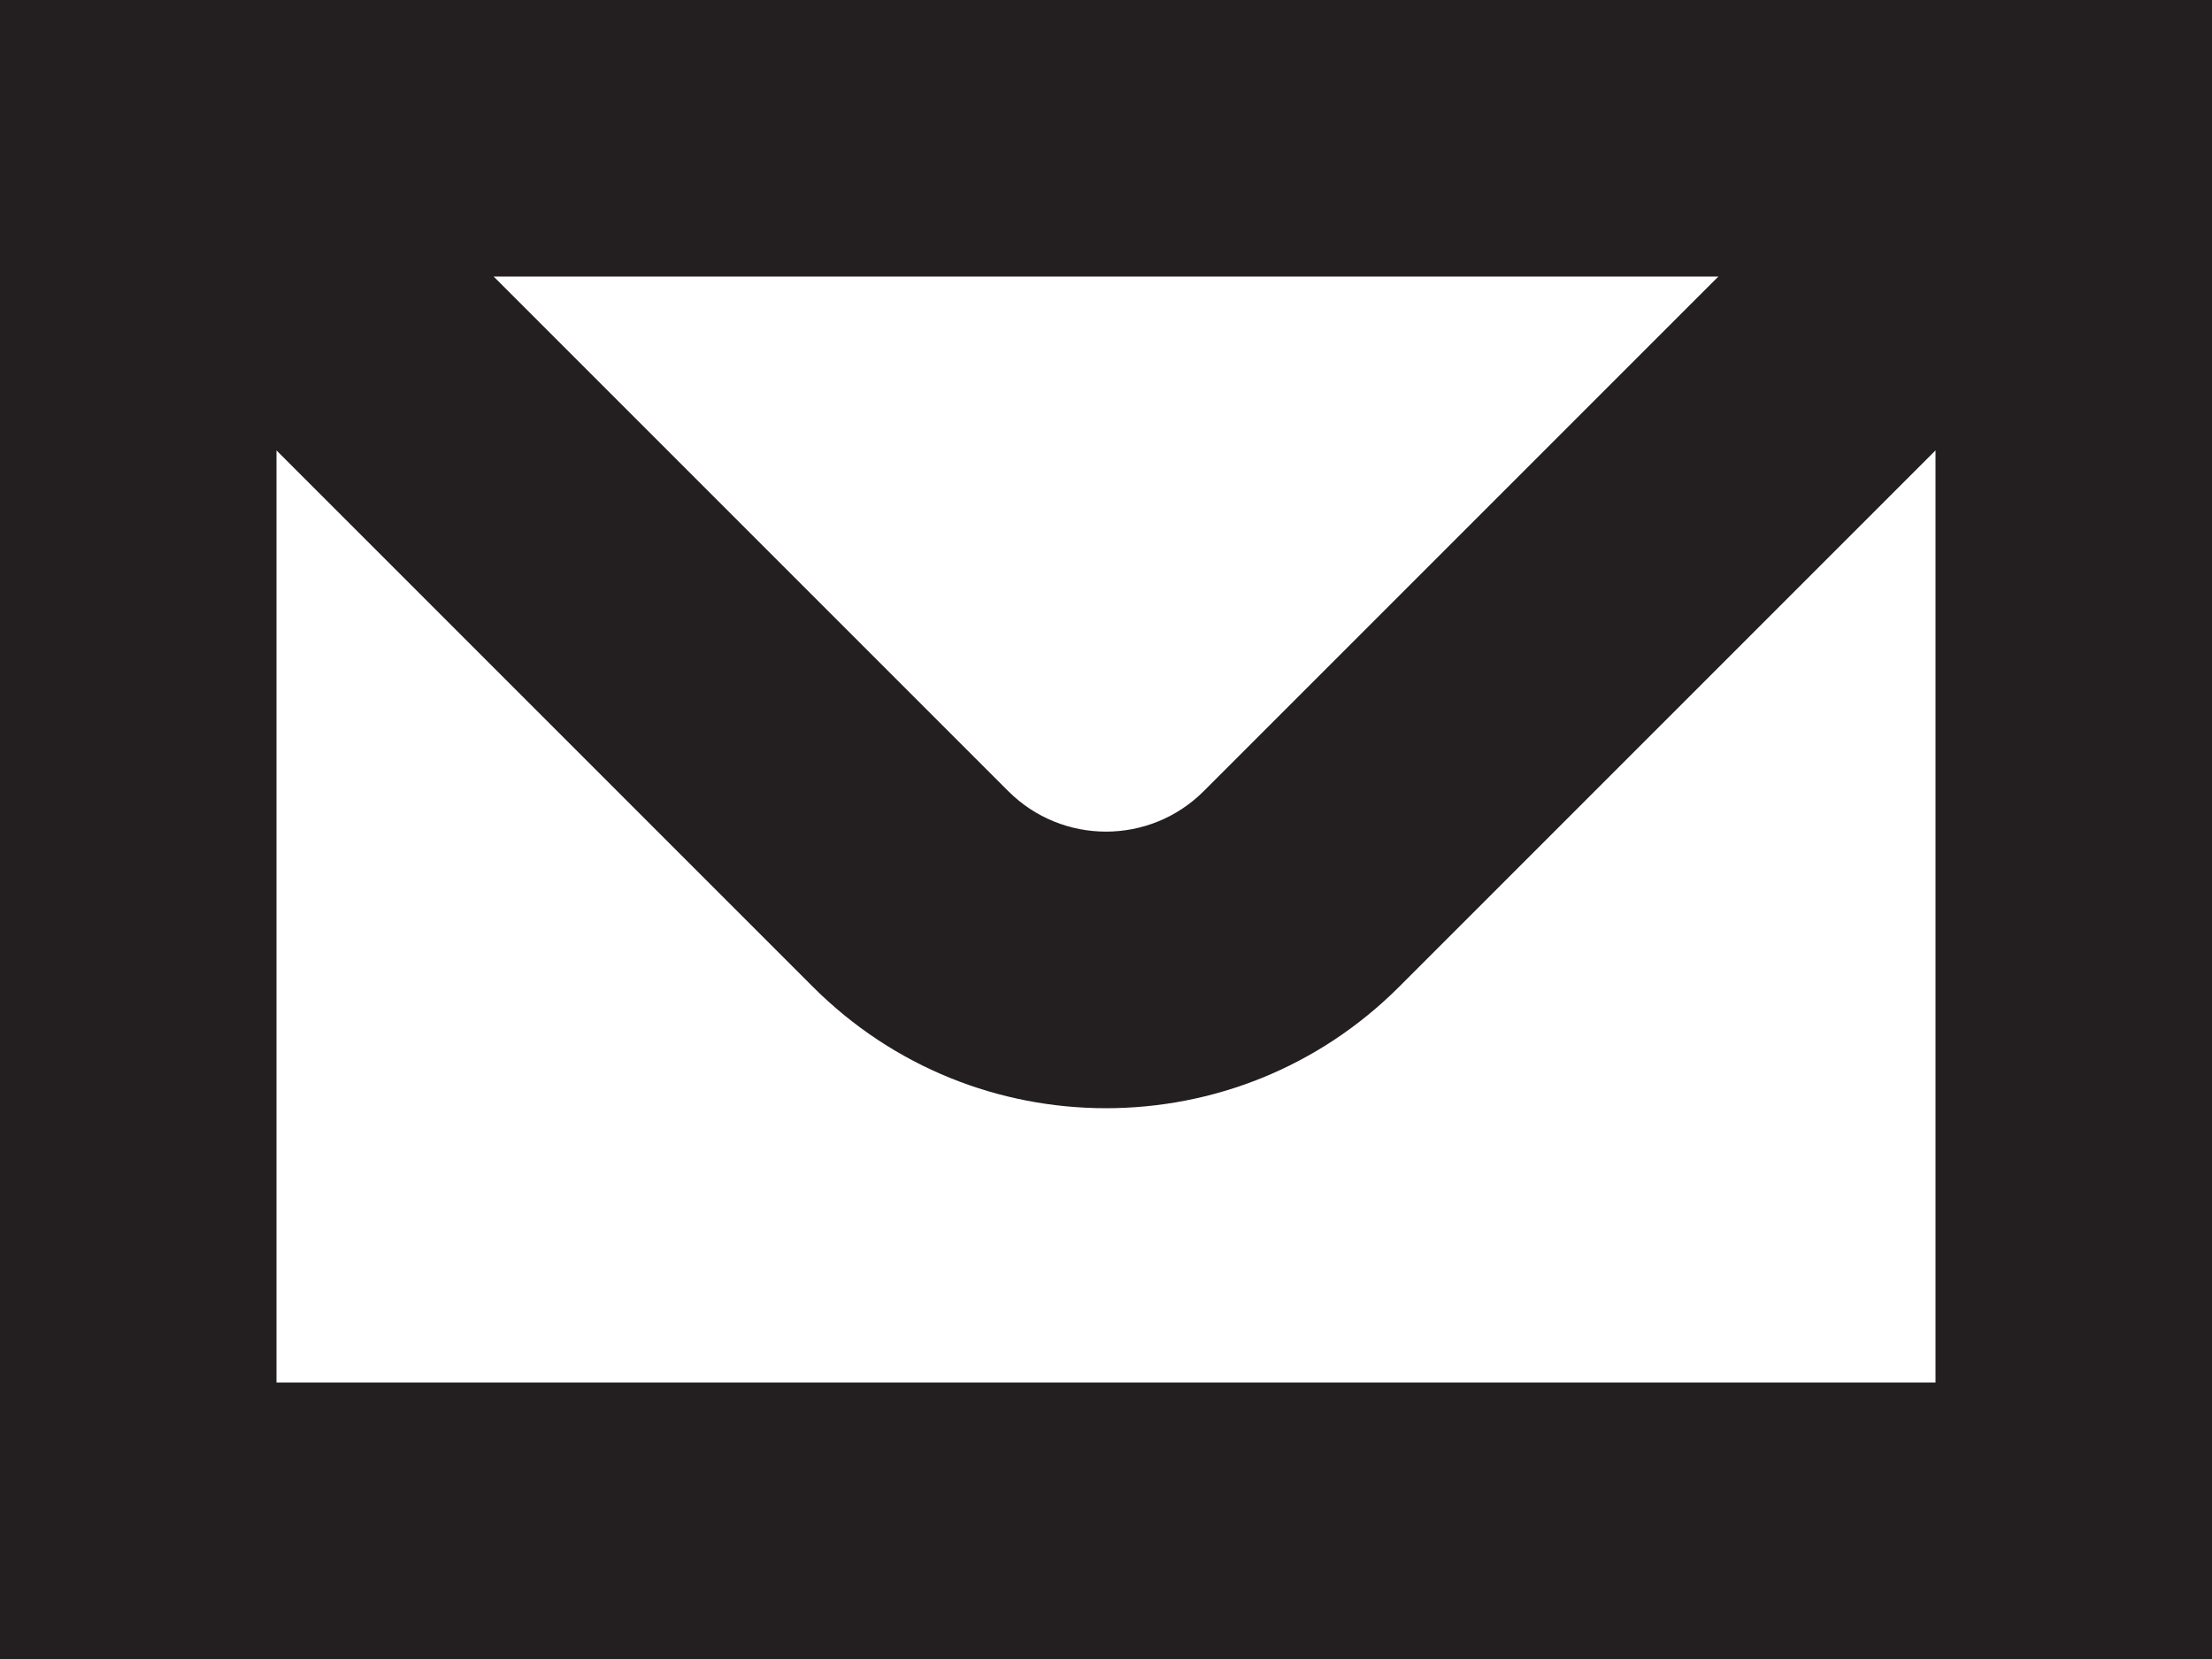
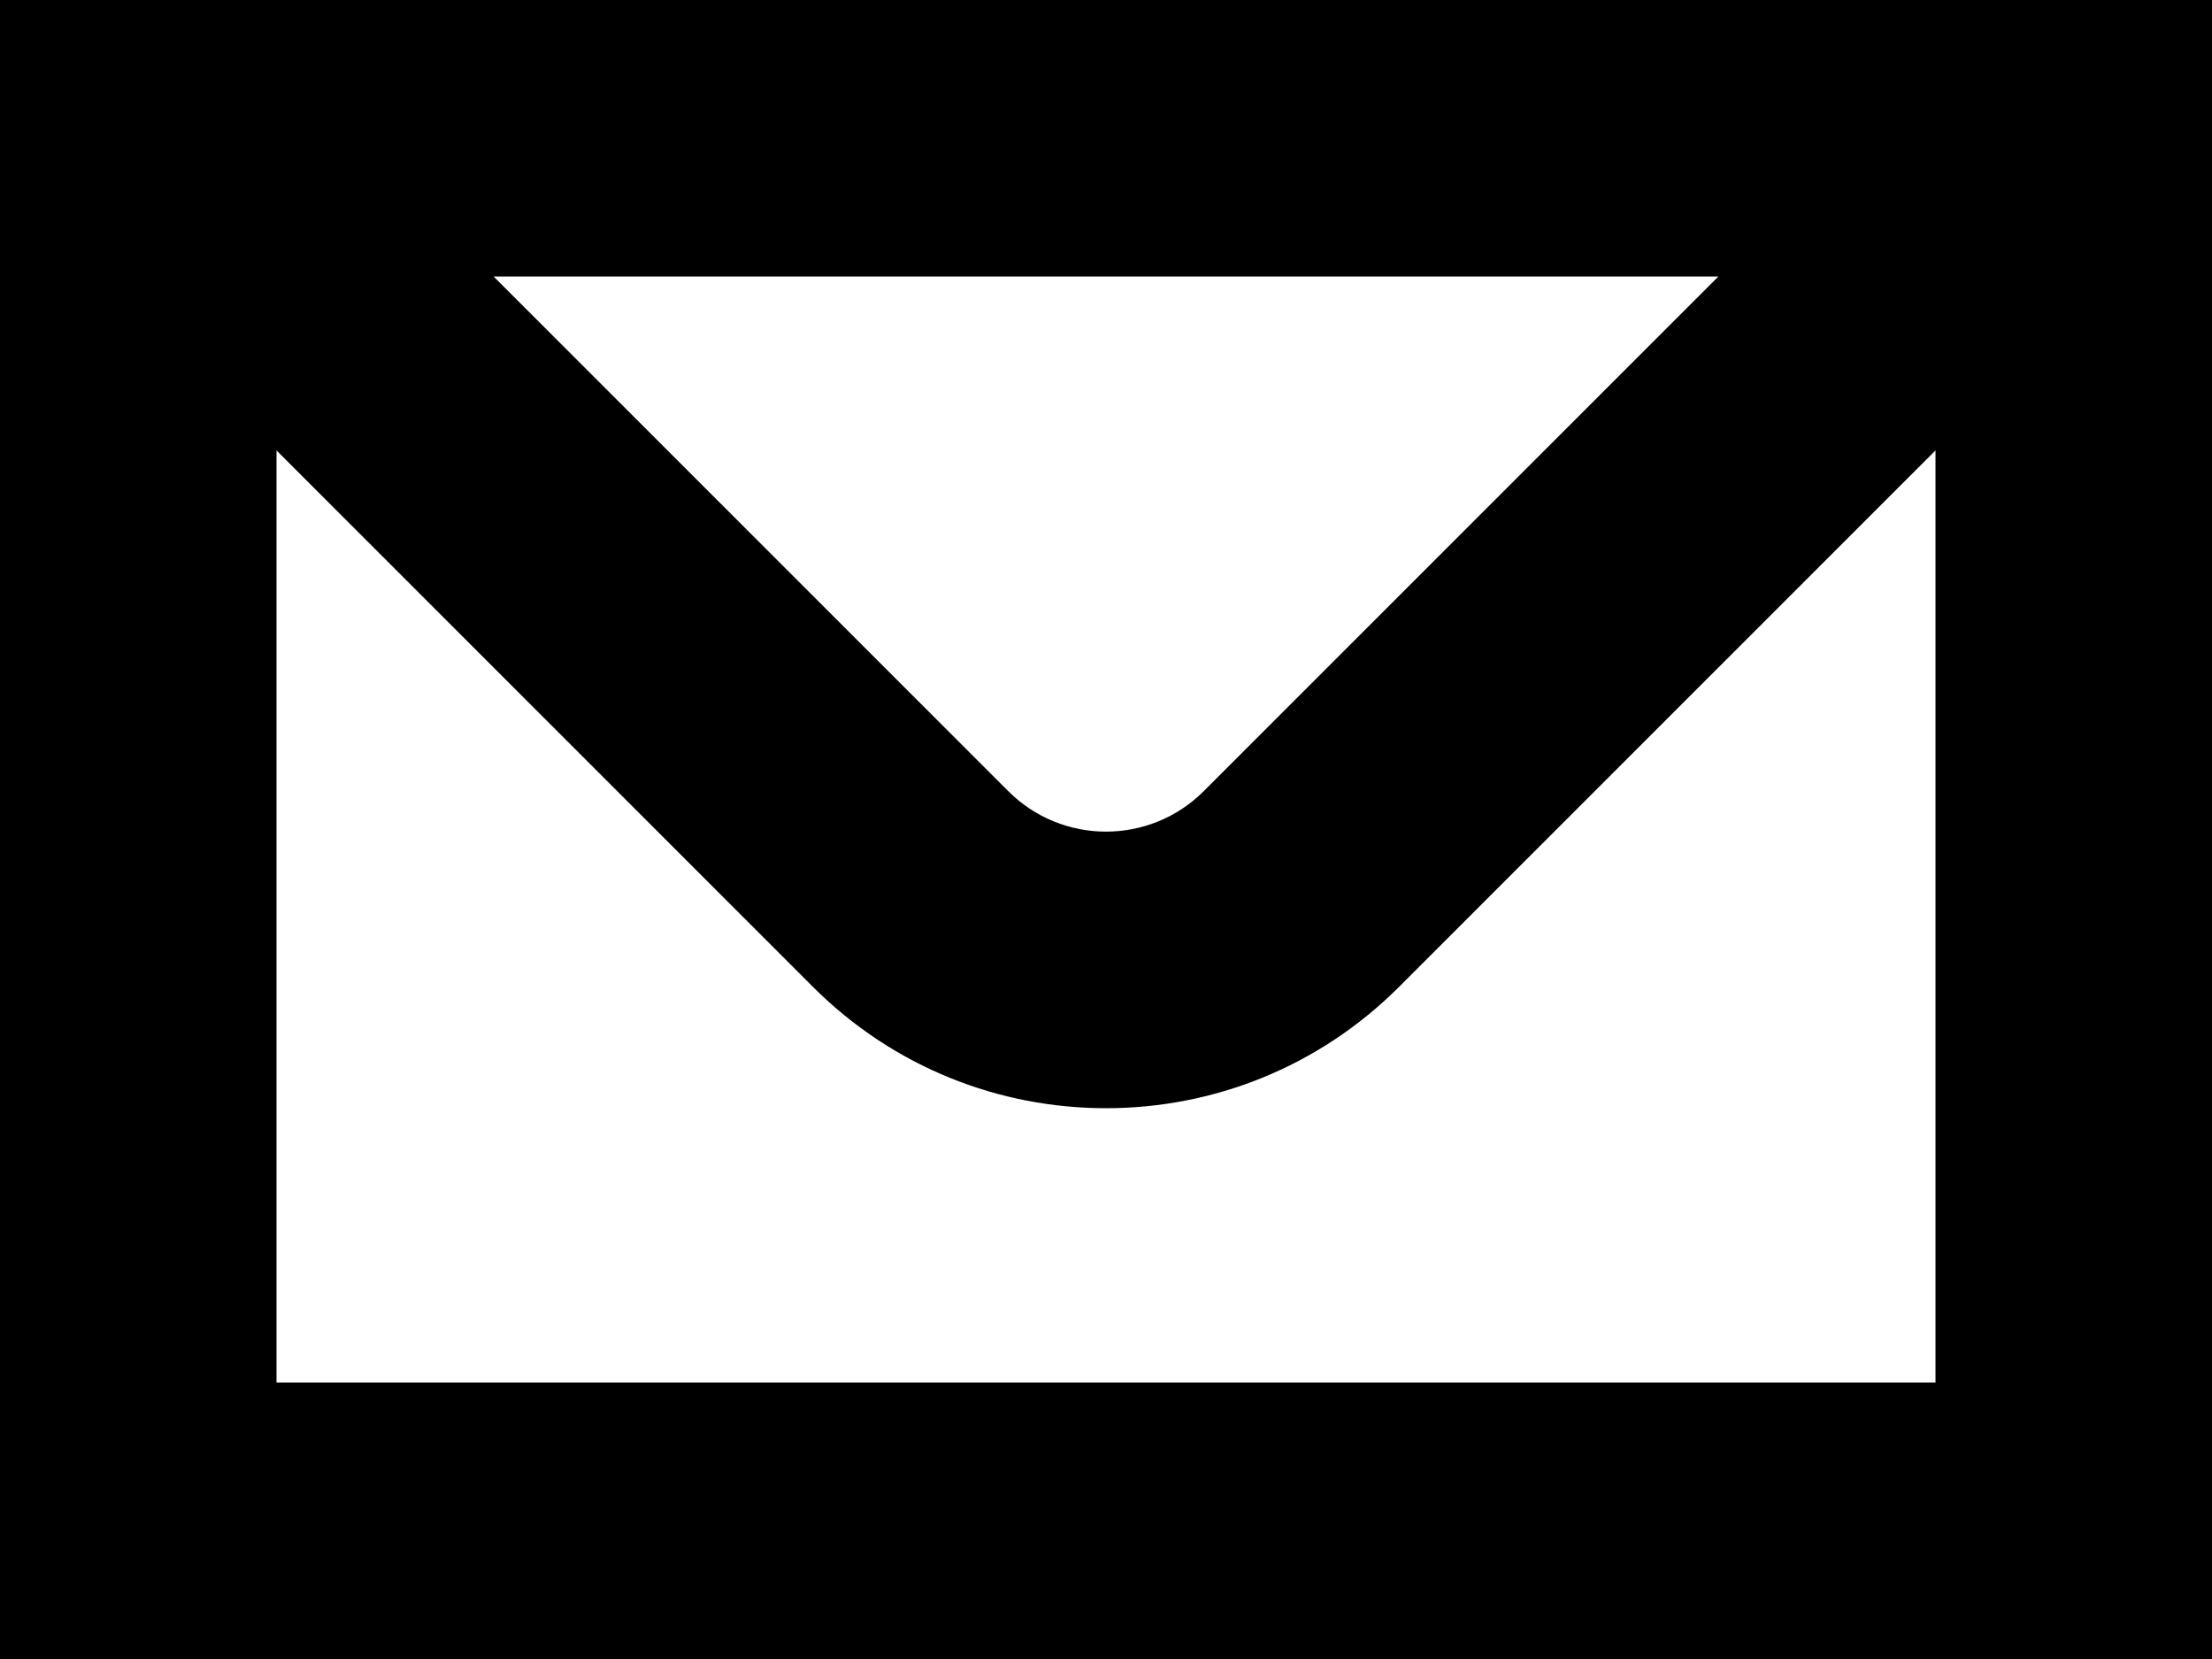
- <svg xmlns="http://www.w3.org/2000/svg" version="1.1" id="Layer_1" x="0px" y="0px" width="32px" height="24px" viewBox="0 0 32 24" style="enable-background:new 0 0 32 24;" xml:space="preserve">
-   <path style="fill:#231F20;" d="M0,0v24h32V0H0z M24.859,4l-7.445,7.445c-0.781,0.781-2.047,0.781-2.828,0L7.141,4H24.859z M4,20  V6.516l7.758,7.758c1.172,1.172,2.703,1.758,4.242,1.758s3.07-0.586,4.242-1.758L28,6.516V20H4z" />
+ <svg xmlns="http://www.w3.org/2000/svg" version="1.1" viewBox="0 0 32 24">
+   <path d="M0,0v24h32V0H0z M24.859,4l-7.445,7.445c-0.781,0.781-2.047,0.781-2.828,0L7.141,4H24.859z M4,20V6.516l7.758,7.758c1.172,1.172,2.703,1.758,4.242,1.758s3.07-0.586,4.242-1.758L28,6.516V20H4z" />
</svg>
